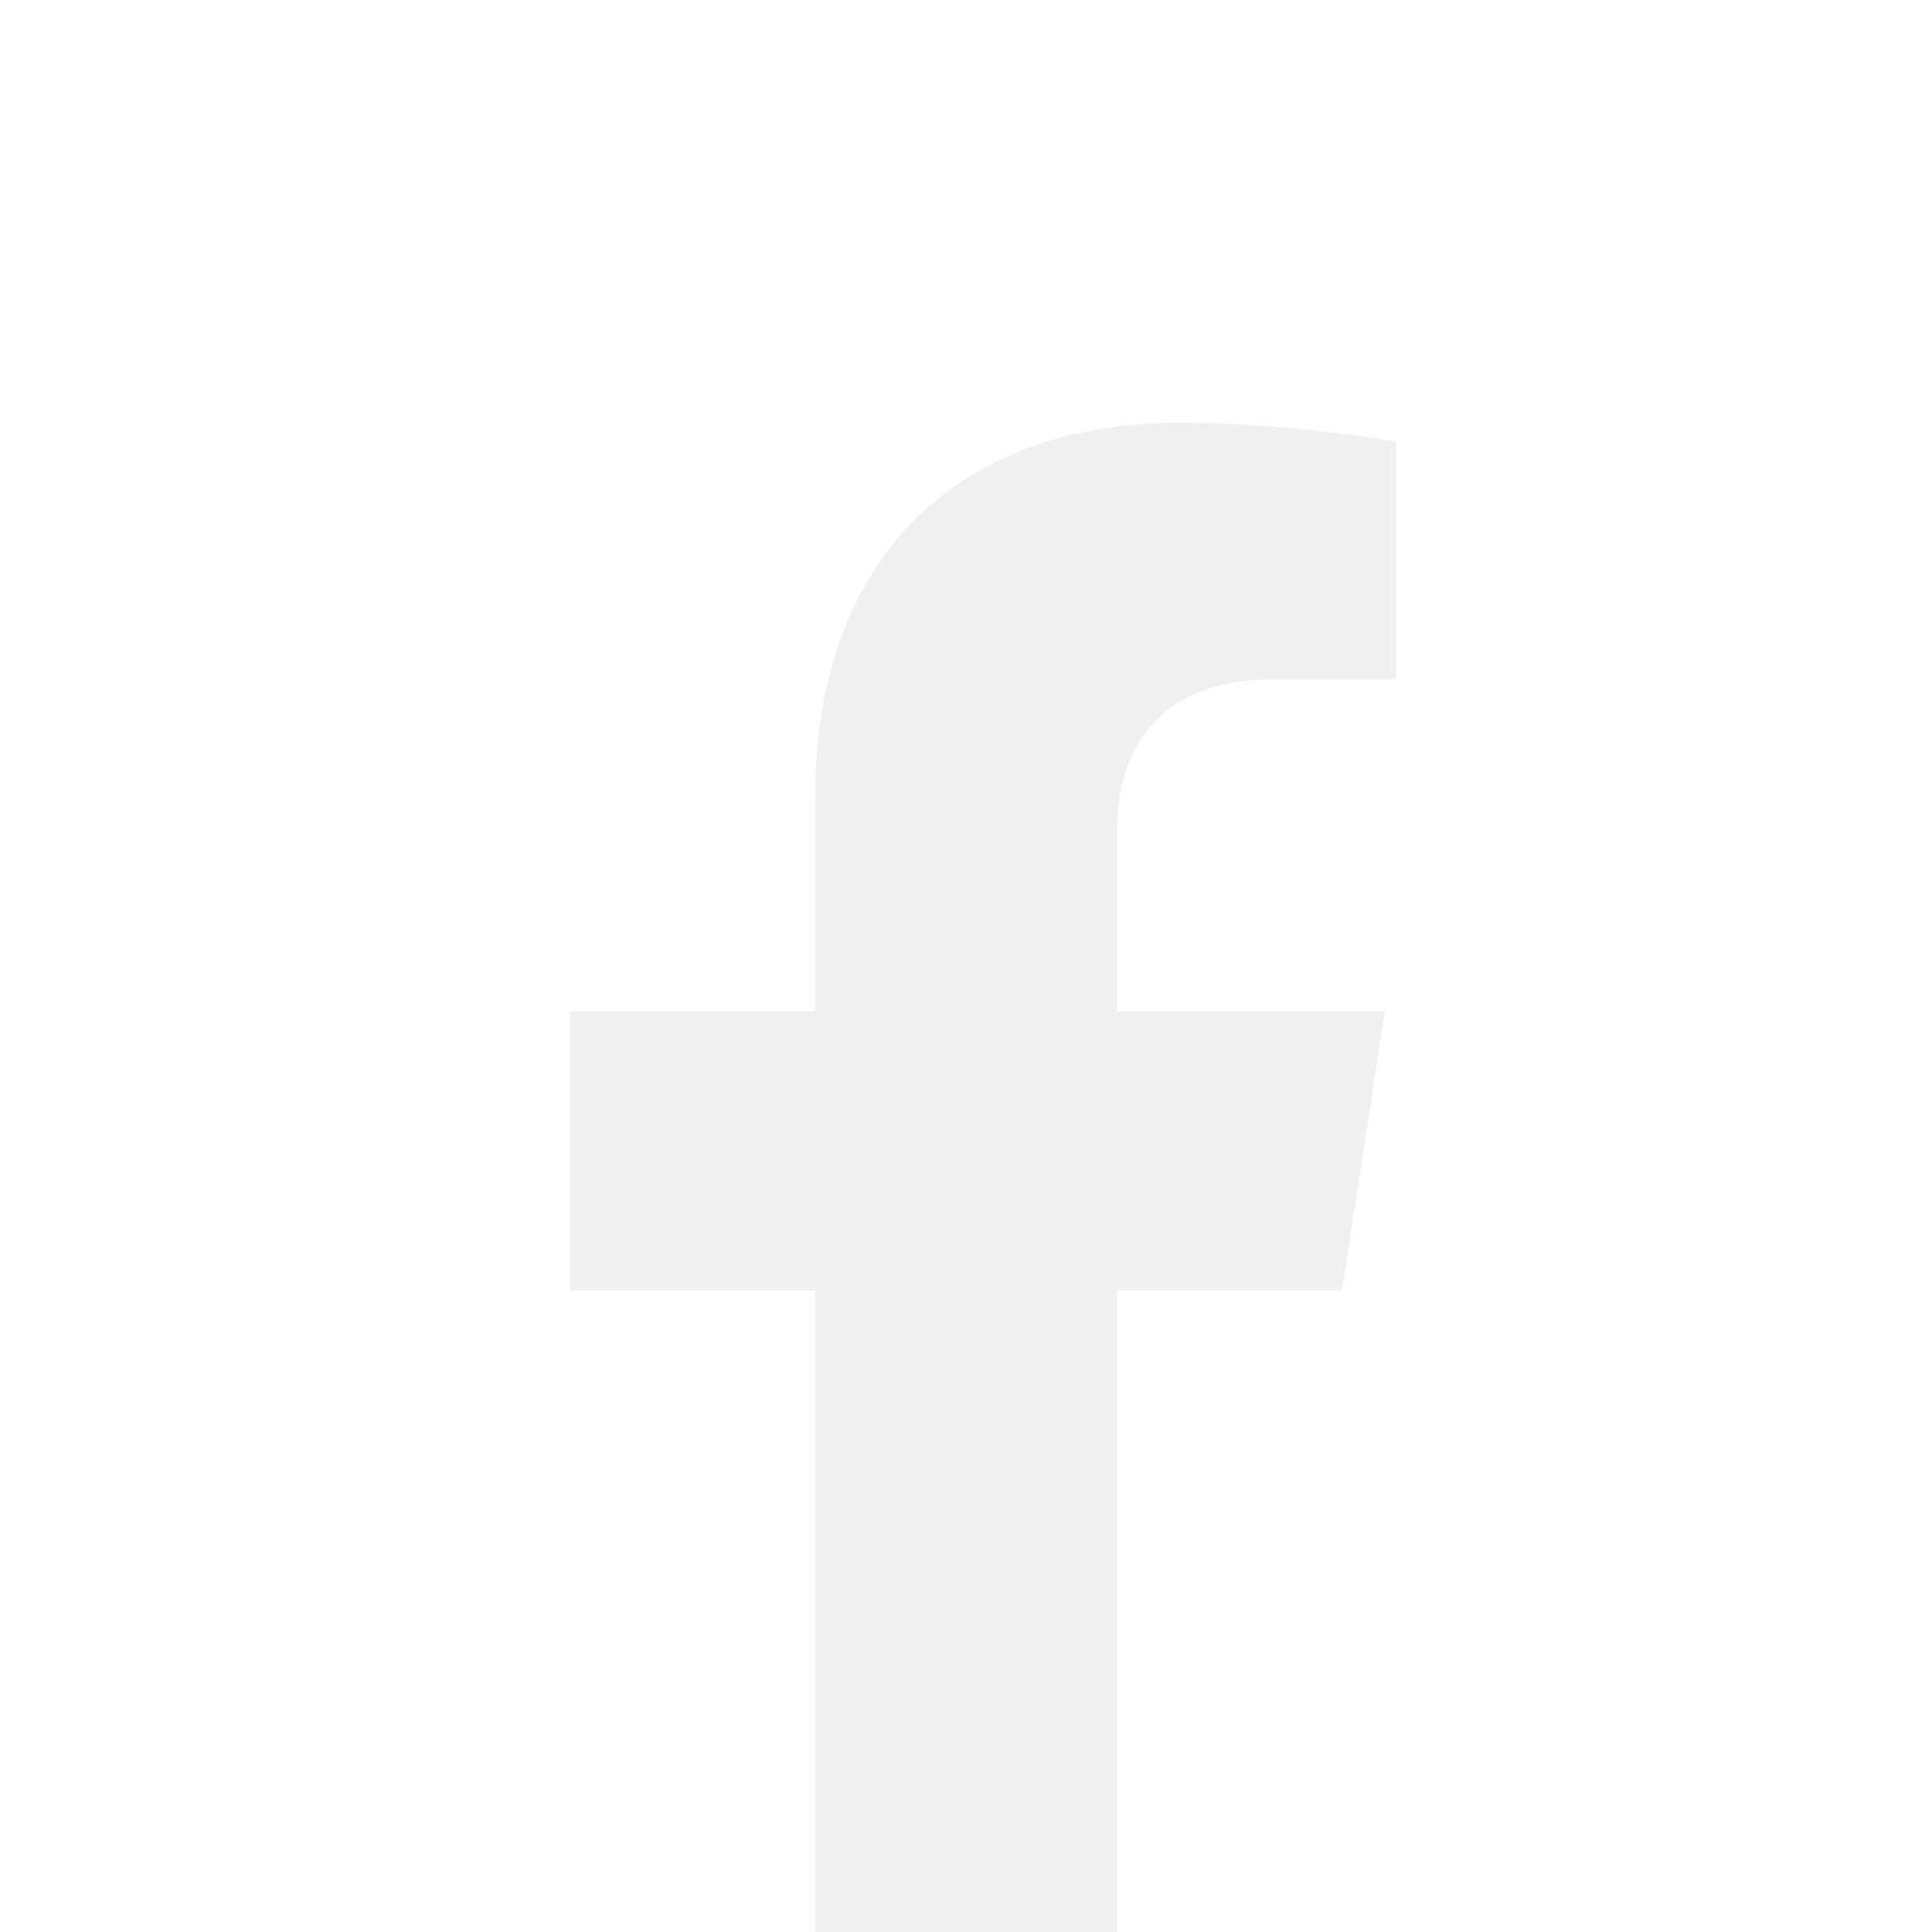
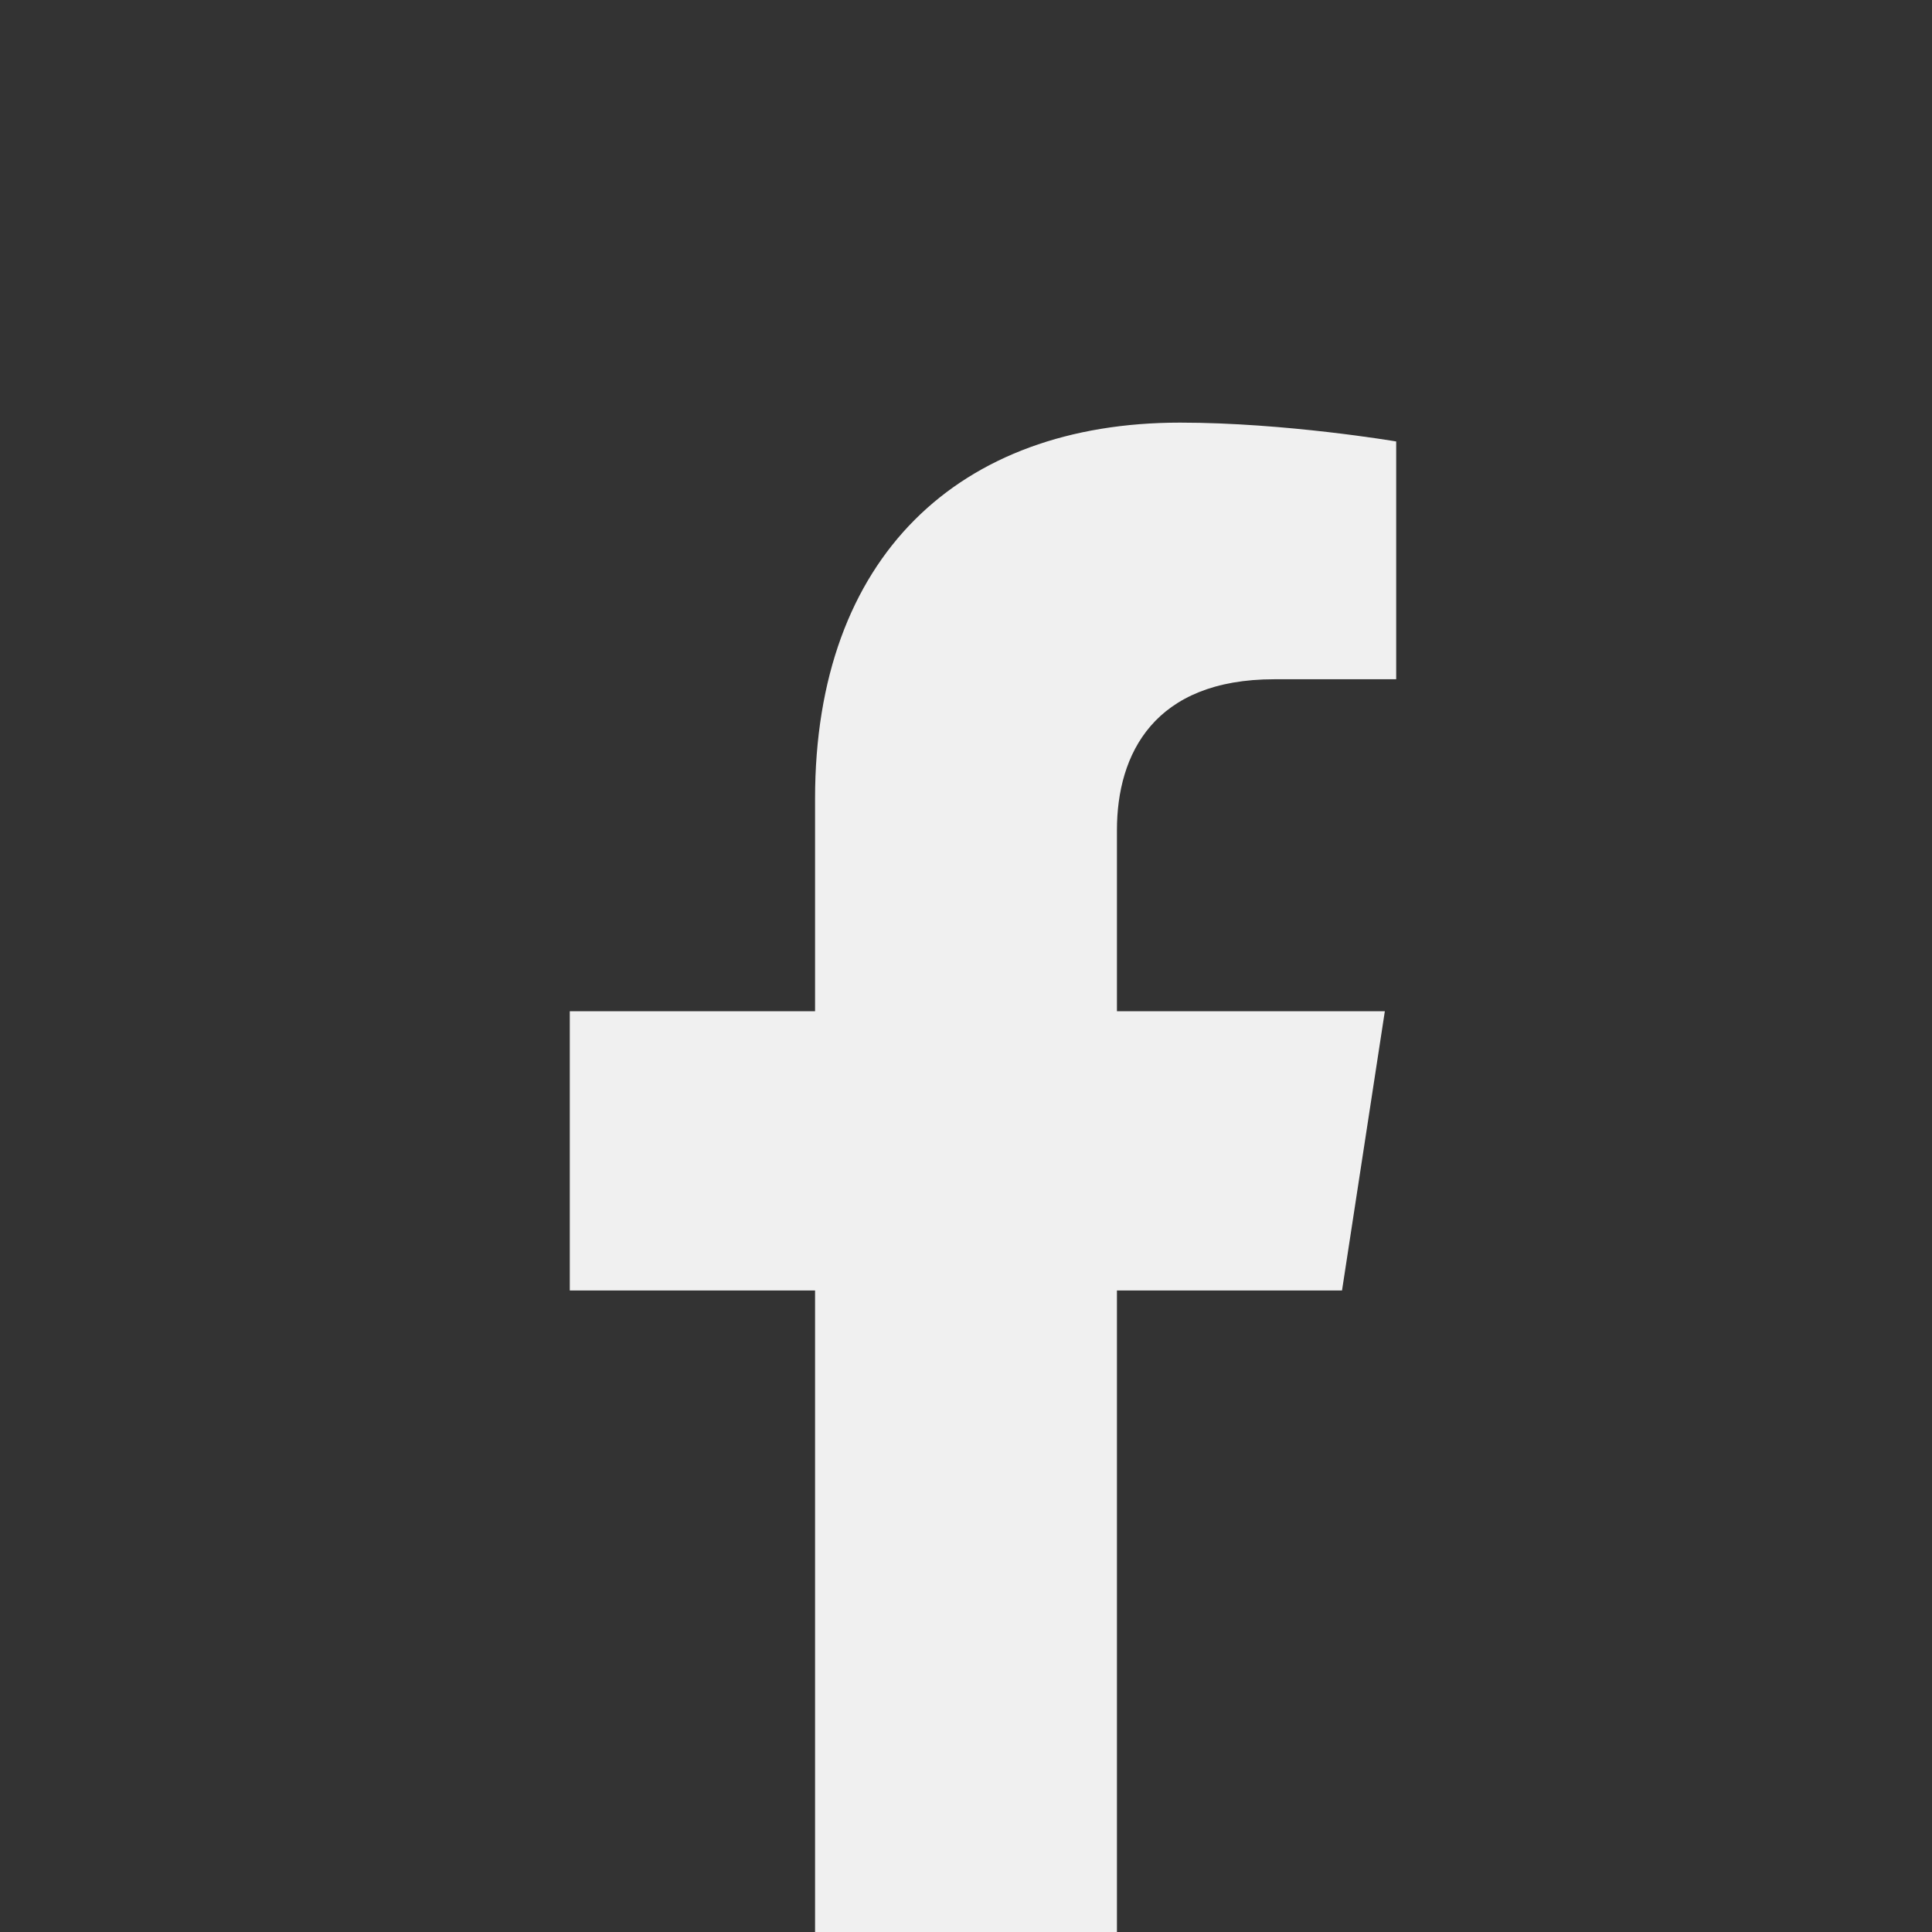
<svg xmlns="http://www.w3.org/2000/svg" width="24" height="24" viewBox="0 0 24 24" fill="none">
-   <path d="M24 0H0V24H10.125V16.031H7.078V12.562H10.125V9.919C10.125 6.912 11.916 5.25 14.658 5.25C15.97 5.25 17.344 5.484 17.344 5.484V8.438H15.83C14.339 8.438 13.875 9.363 13.875 10.312V12.562H17.203L16.671 16.031H13.875V24H24V0Z" fill="#ffffff" />
+   <path d="M24 0H0V24H10.125V16.031H7.078V12.562H10.125V9.919C10.125 6.912 11.916 5.25 14.658 5.25C15.97 5.25 17.344 5.484 17.344 5.484V8.438H15.83C14.339 8.438 13.875 9.363 13.875 10.312V12.562H17.203L16.671 16.031H13.875V24H24V0Z" fill="#333" />
</svg>
